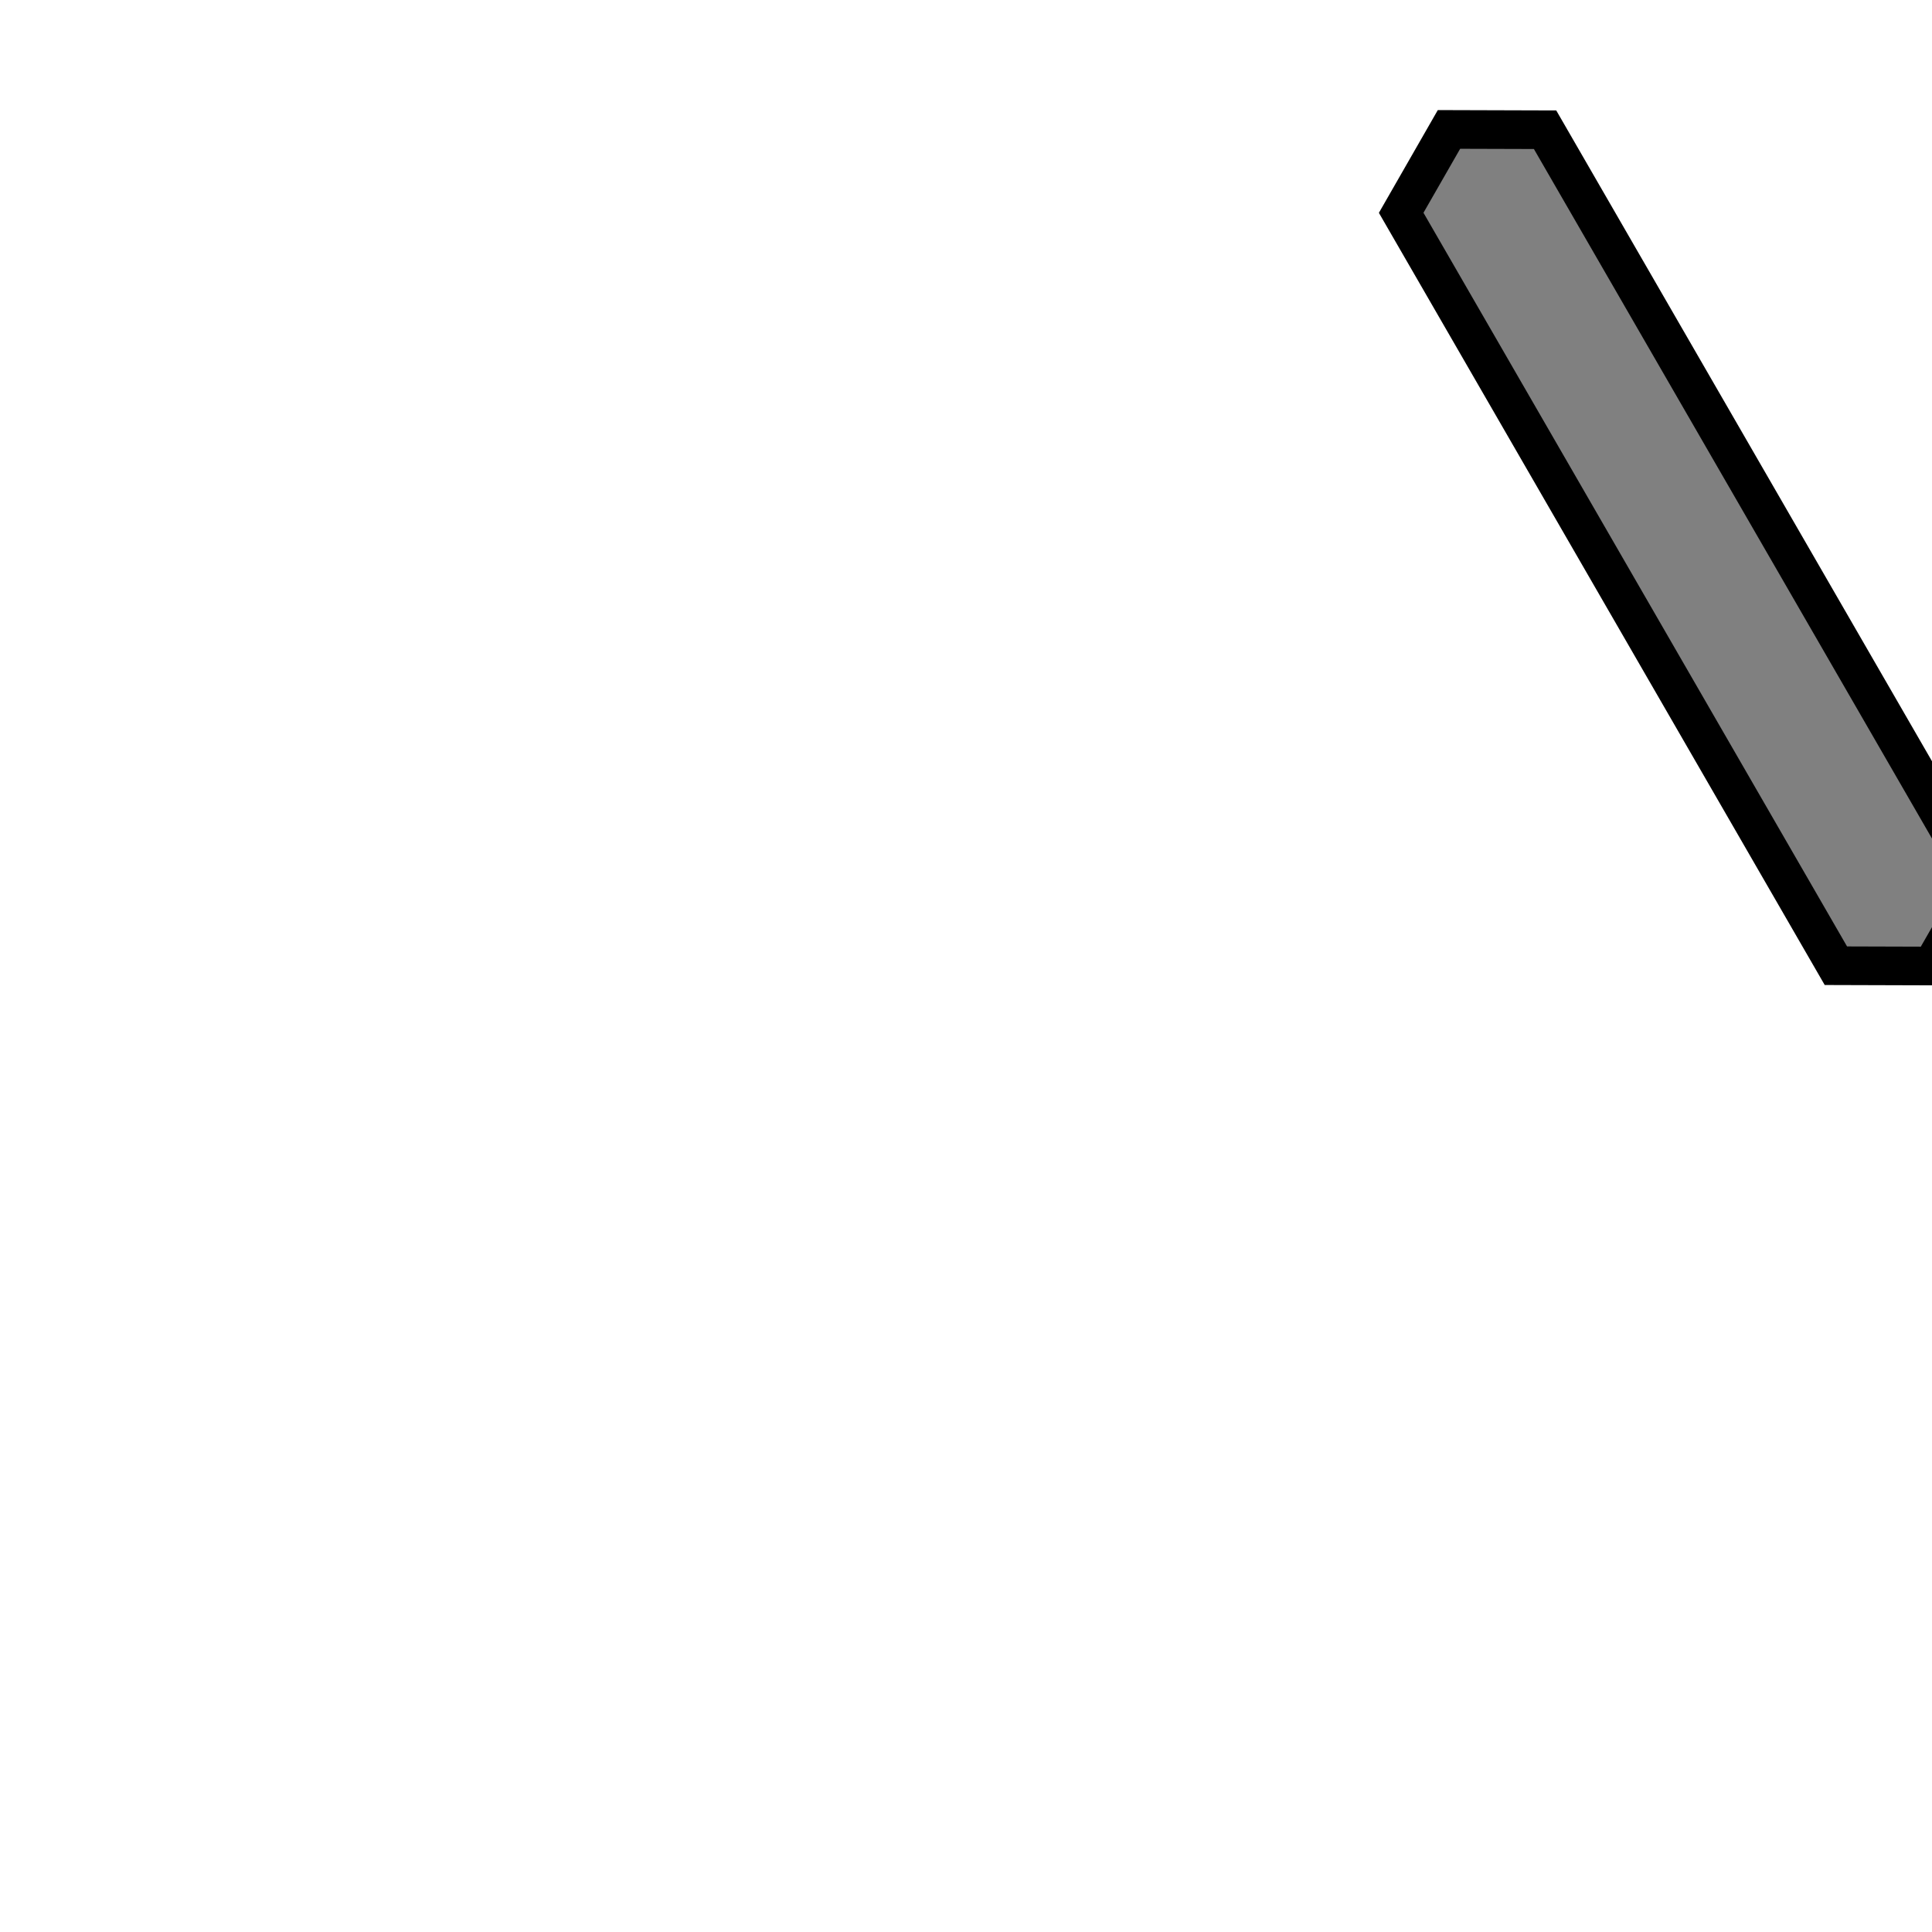
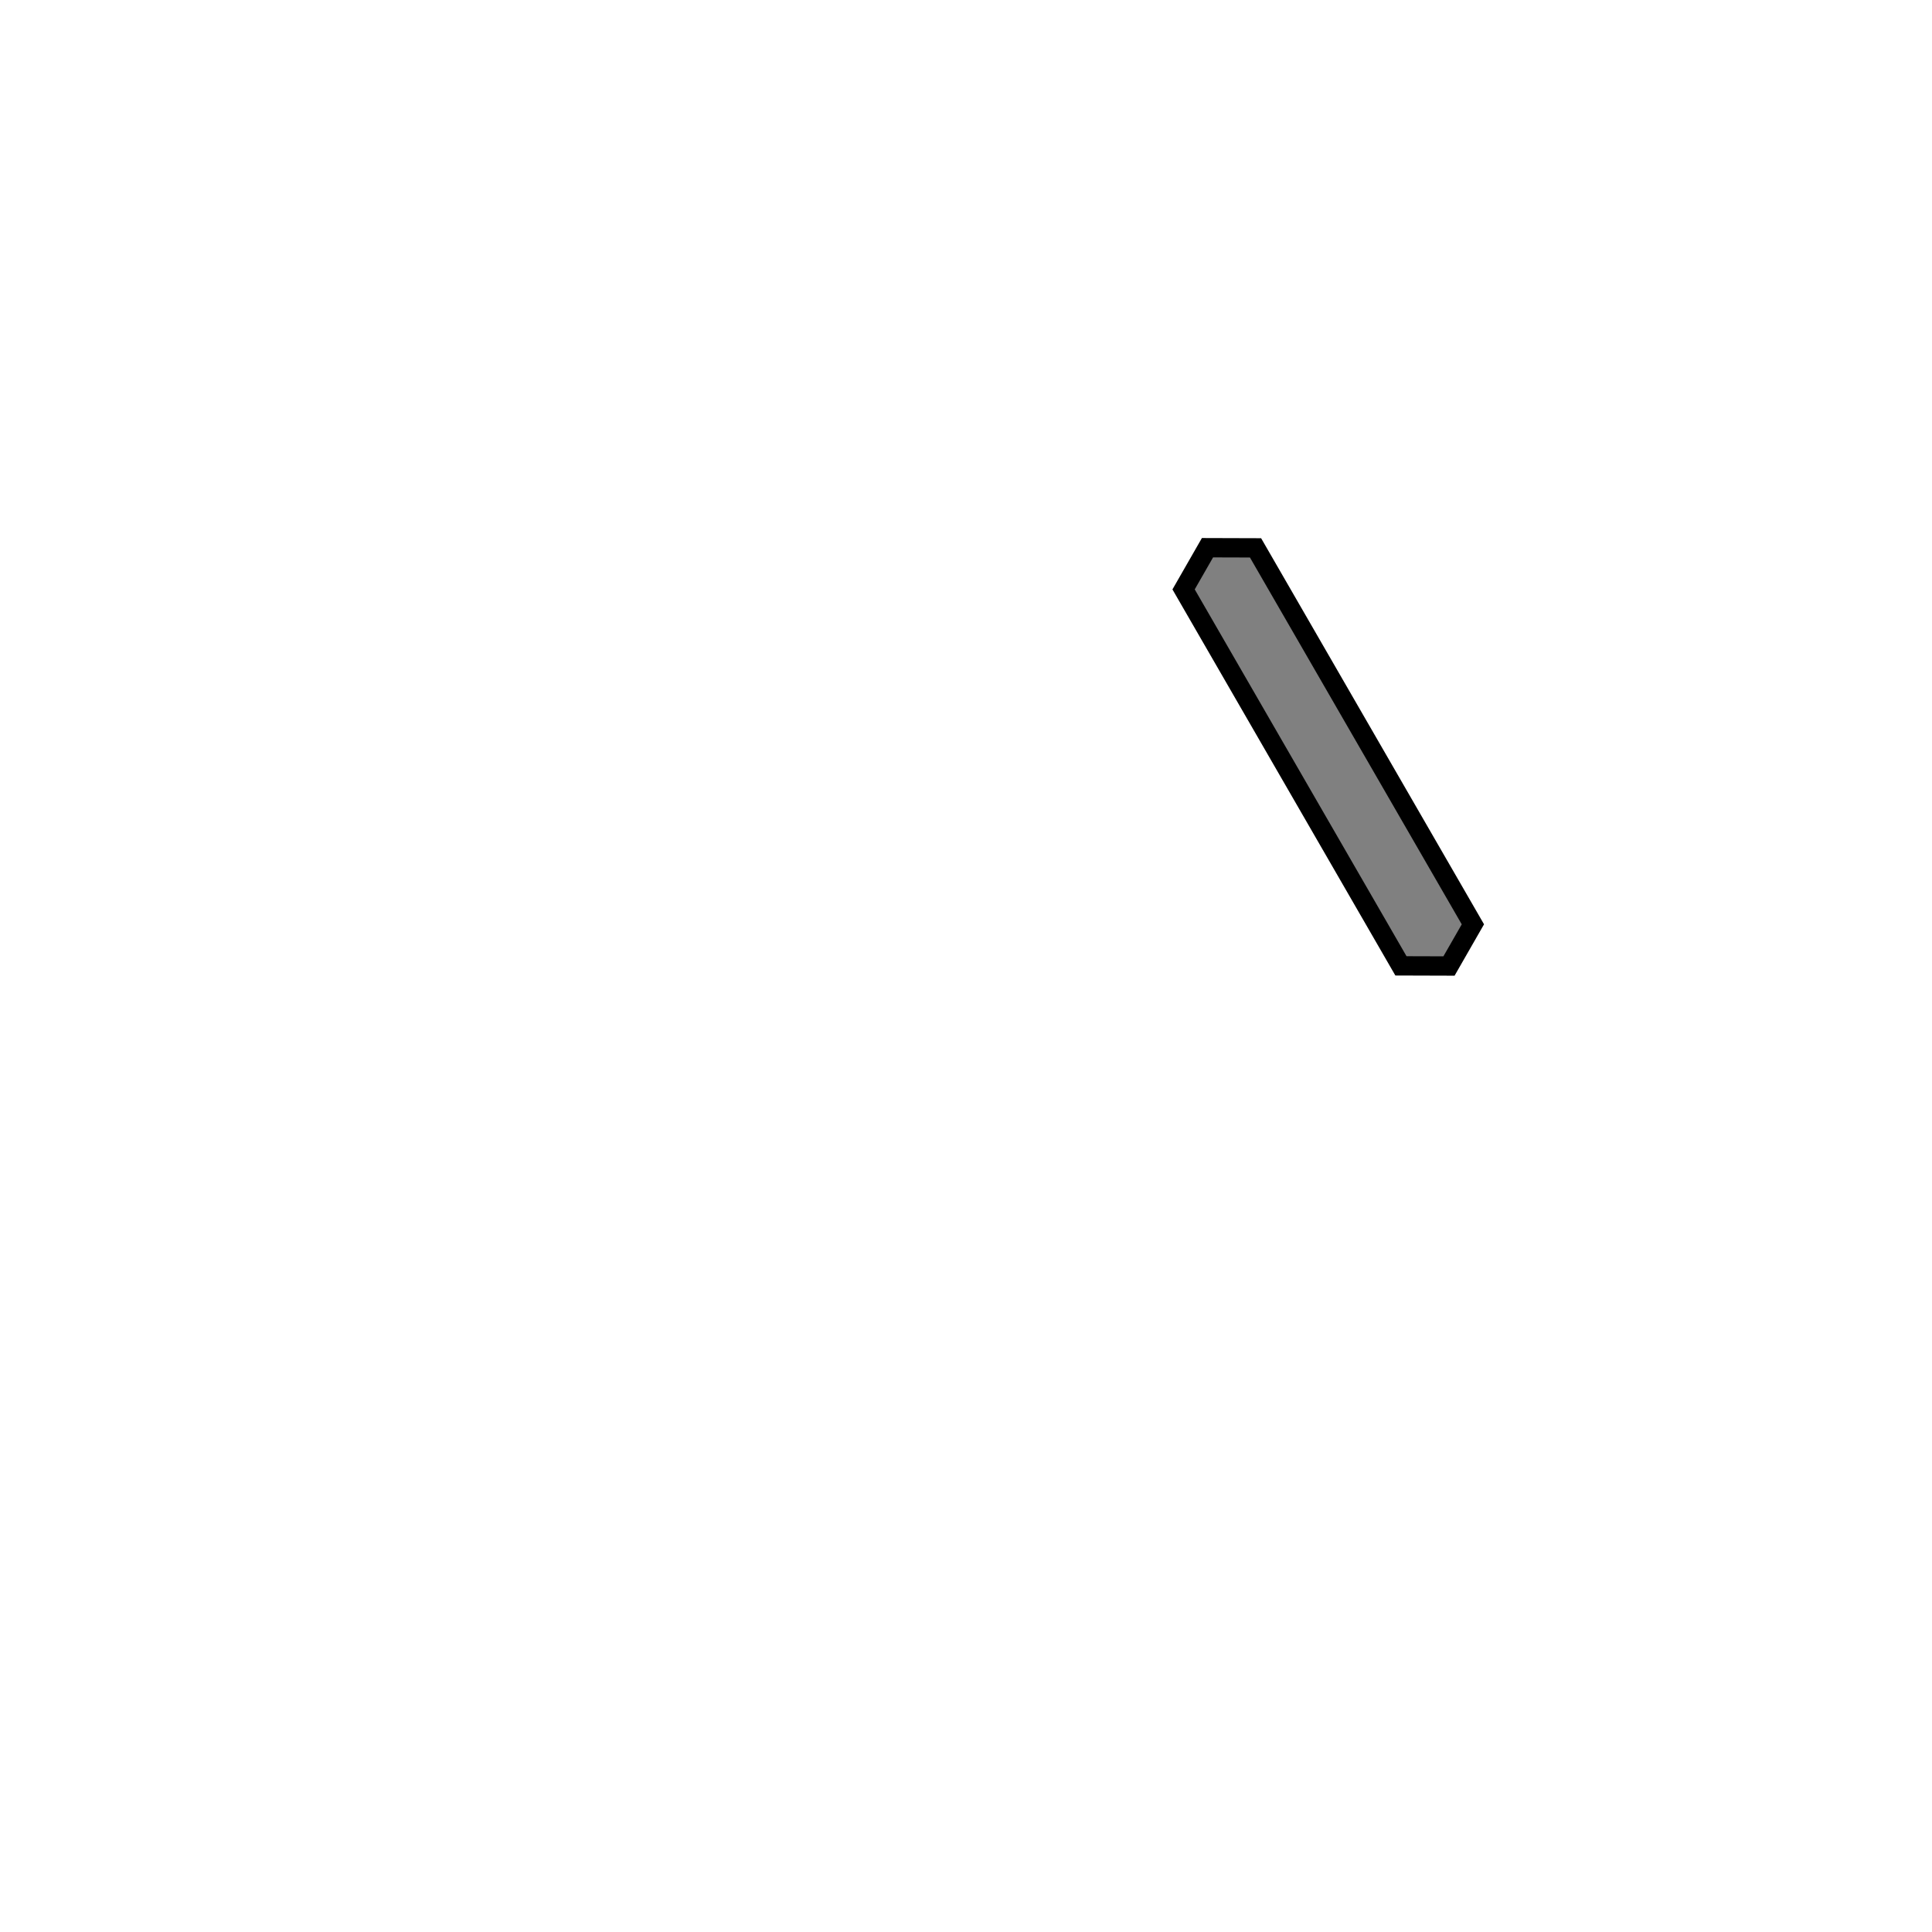
- <svg xmlns="http://www.w3.org/2000/svg" viewBox="-0.5 -0.5 1 1">
+ <svg xmlns="http://www.w3.org/2000/svg" viewBox="-1 -1 2 2">
  <polygon transform="rotate(-120)" fill="grey" stroke="black" stroke-width="0.02" points=" 0.25, 0.433                     0.225,0.39                    -0.225,0.39                    -0.25, 0.433                    -0.225,0.476                     0.225,0.476" />
</svg>
